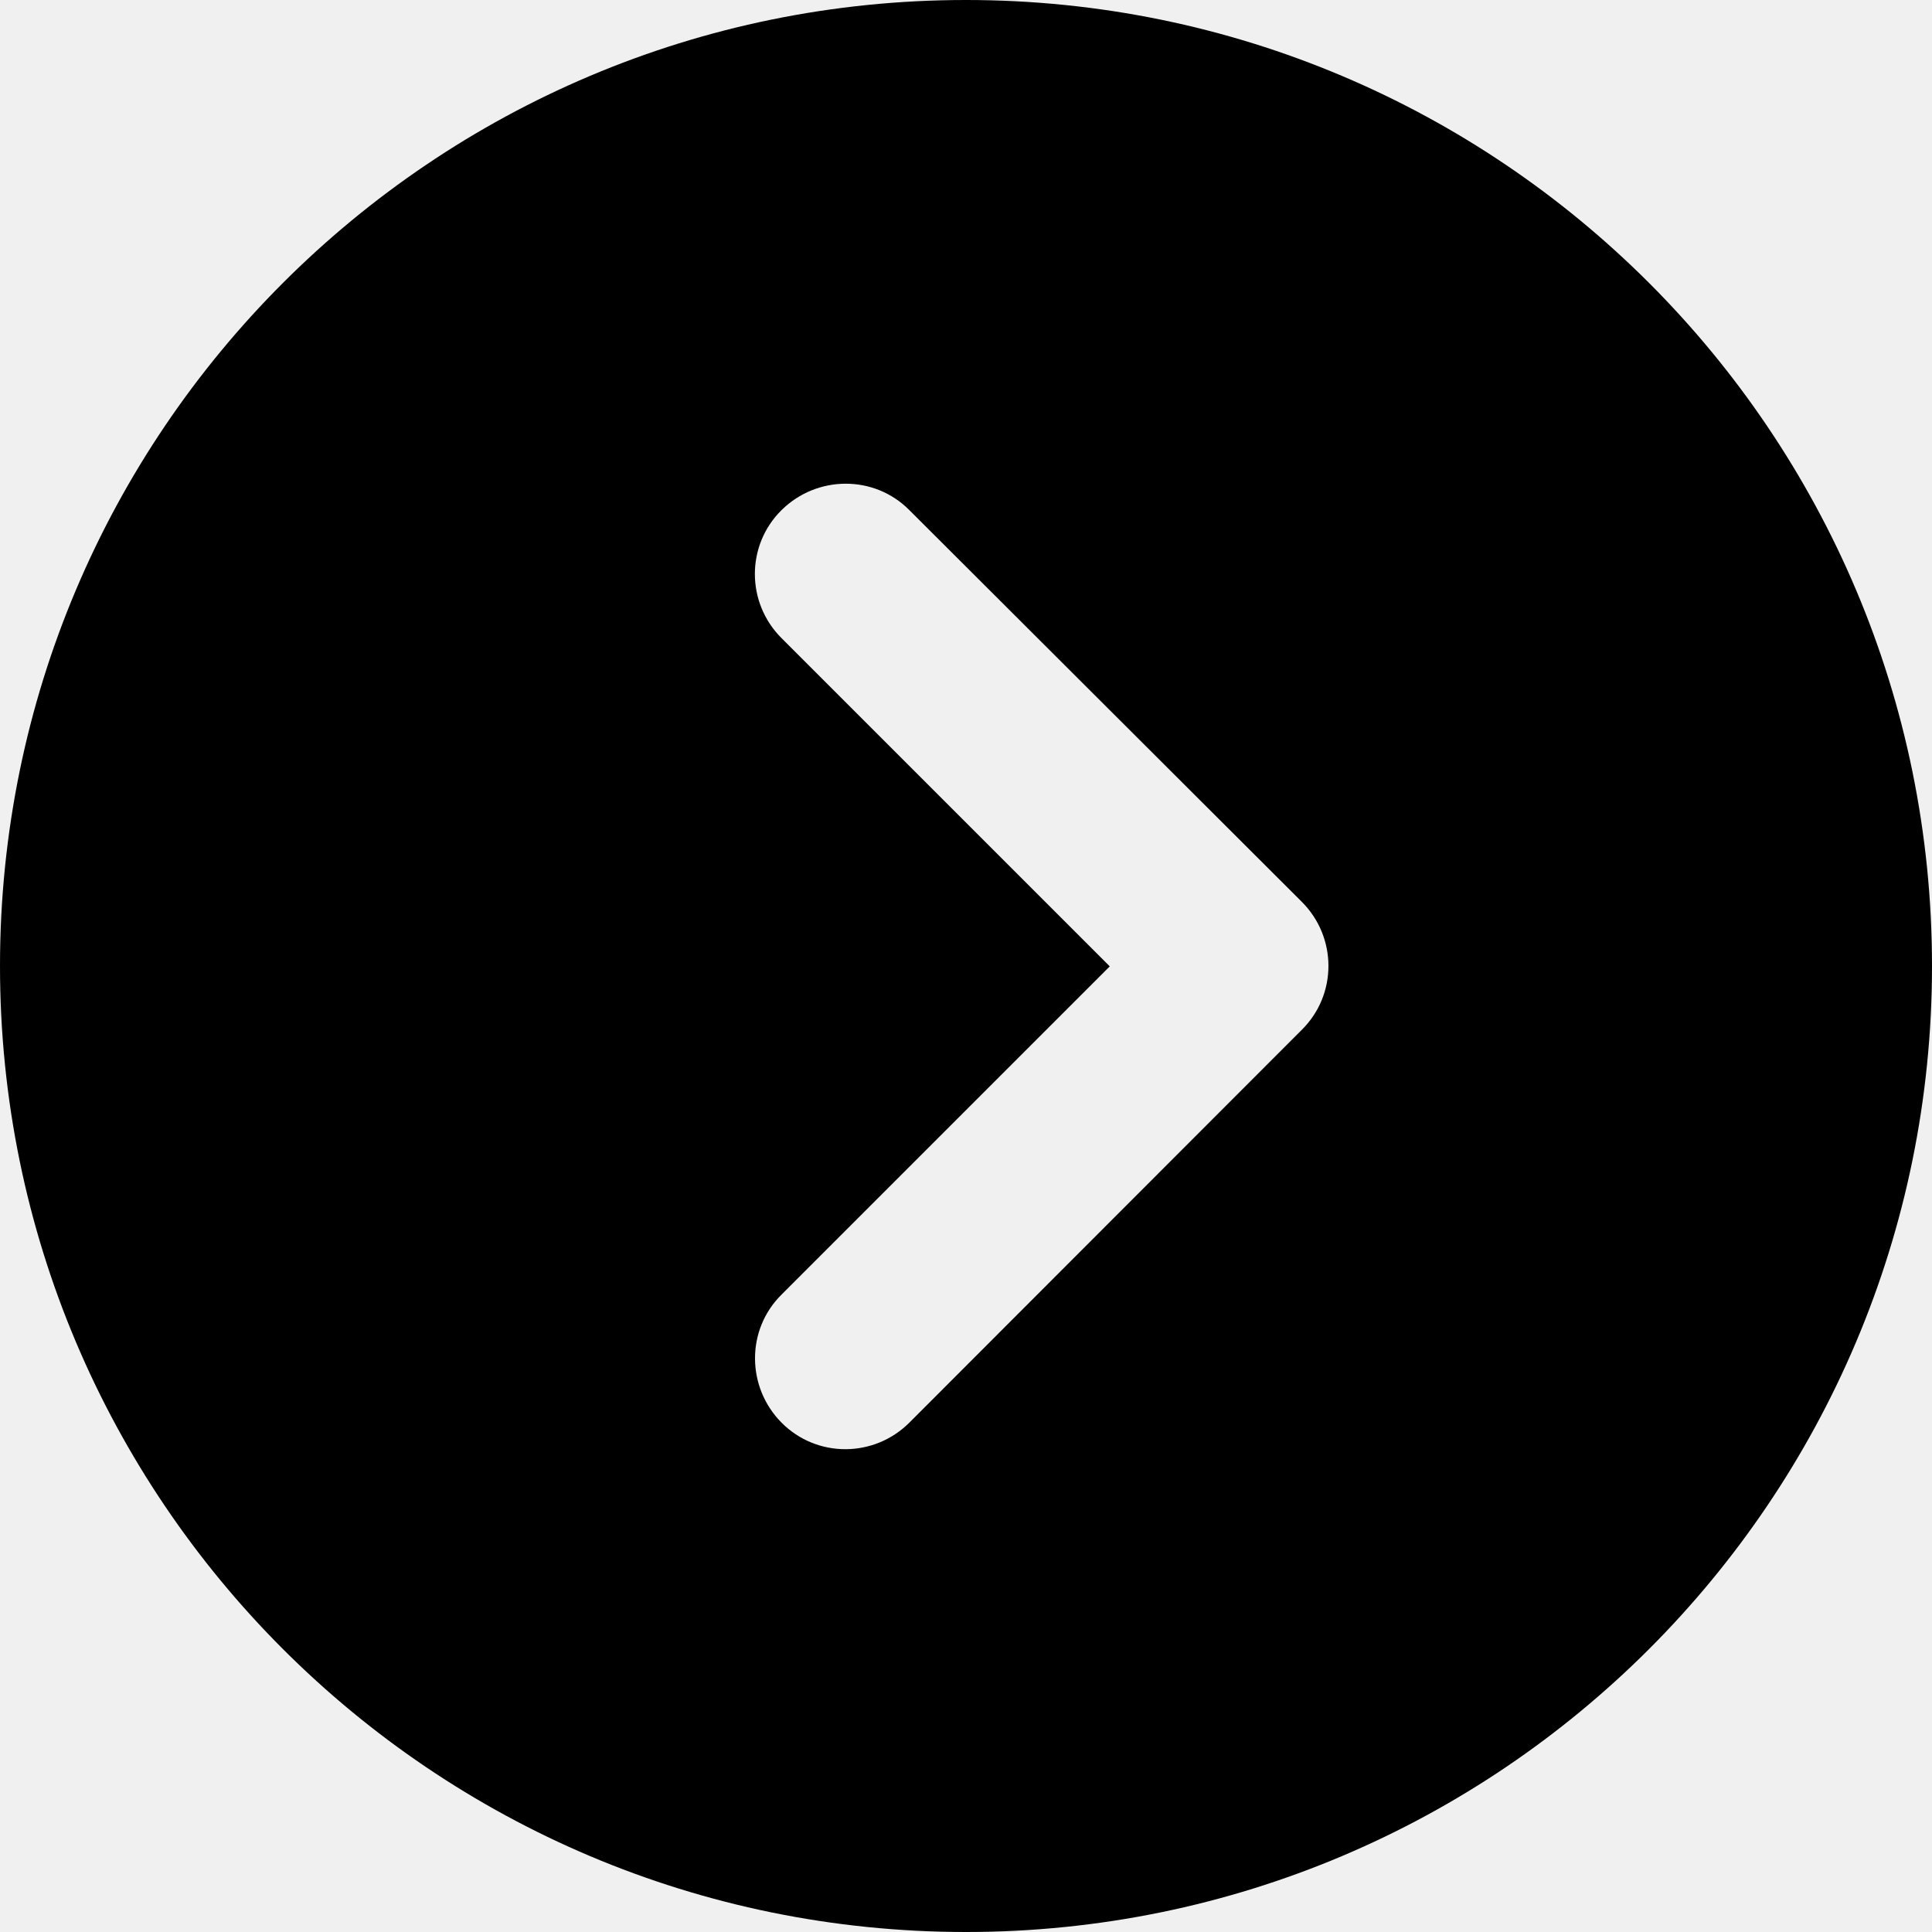
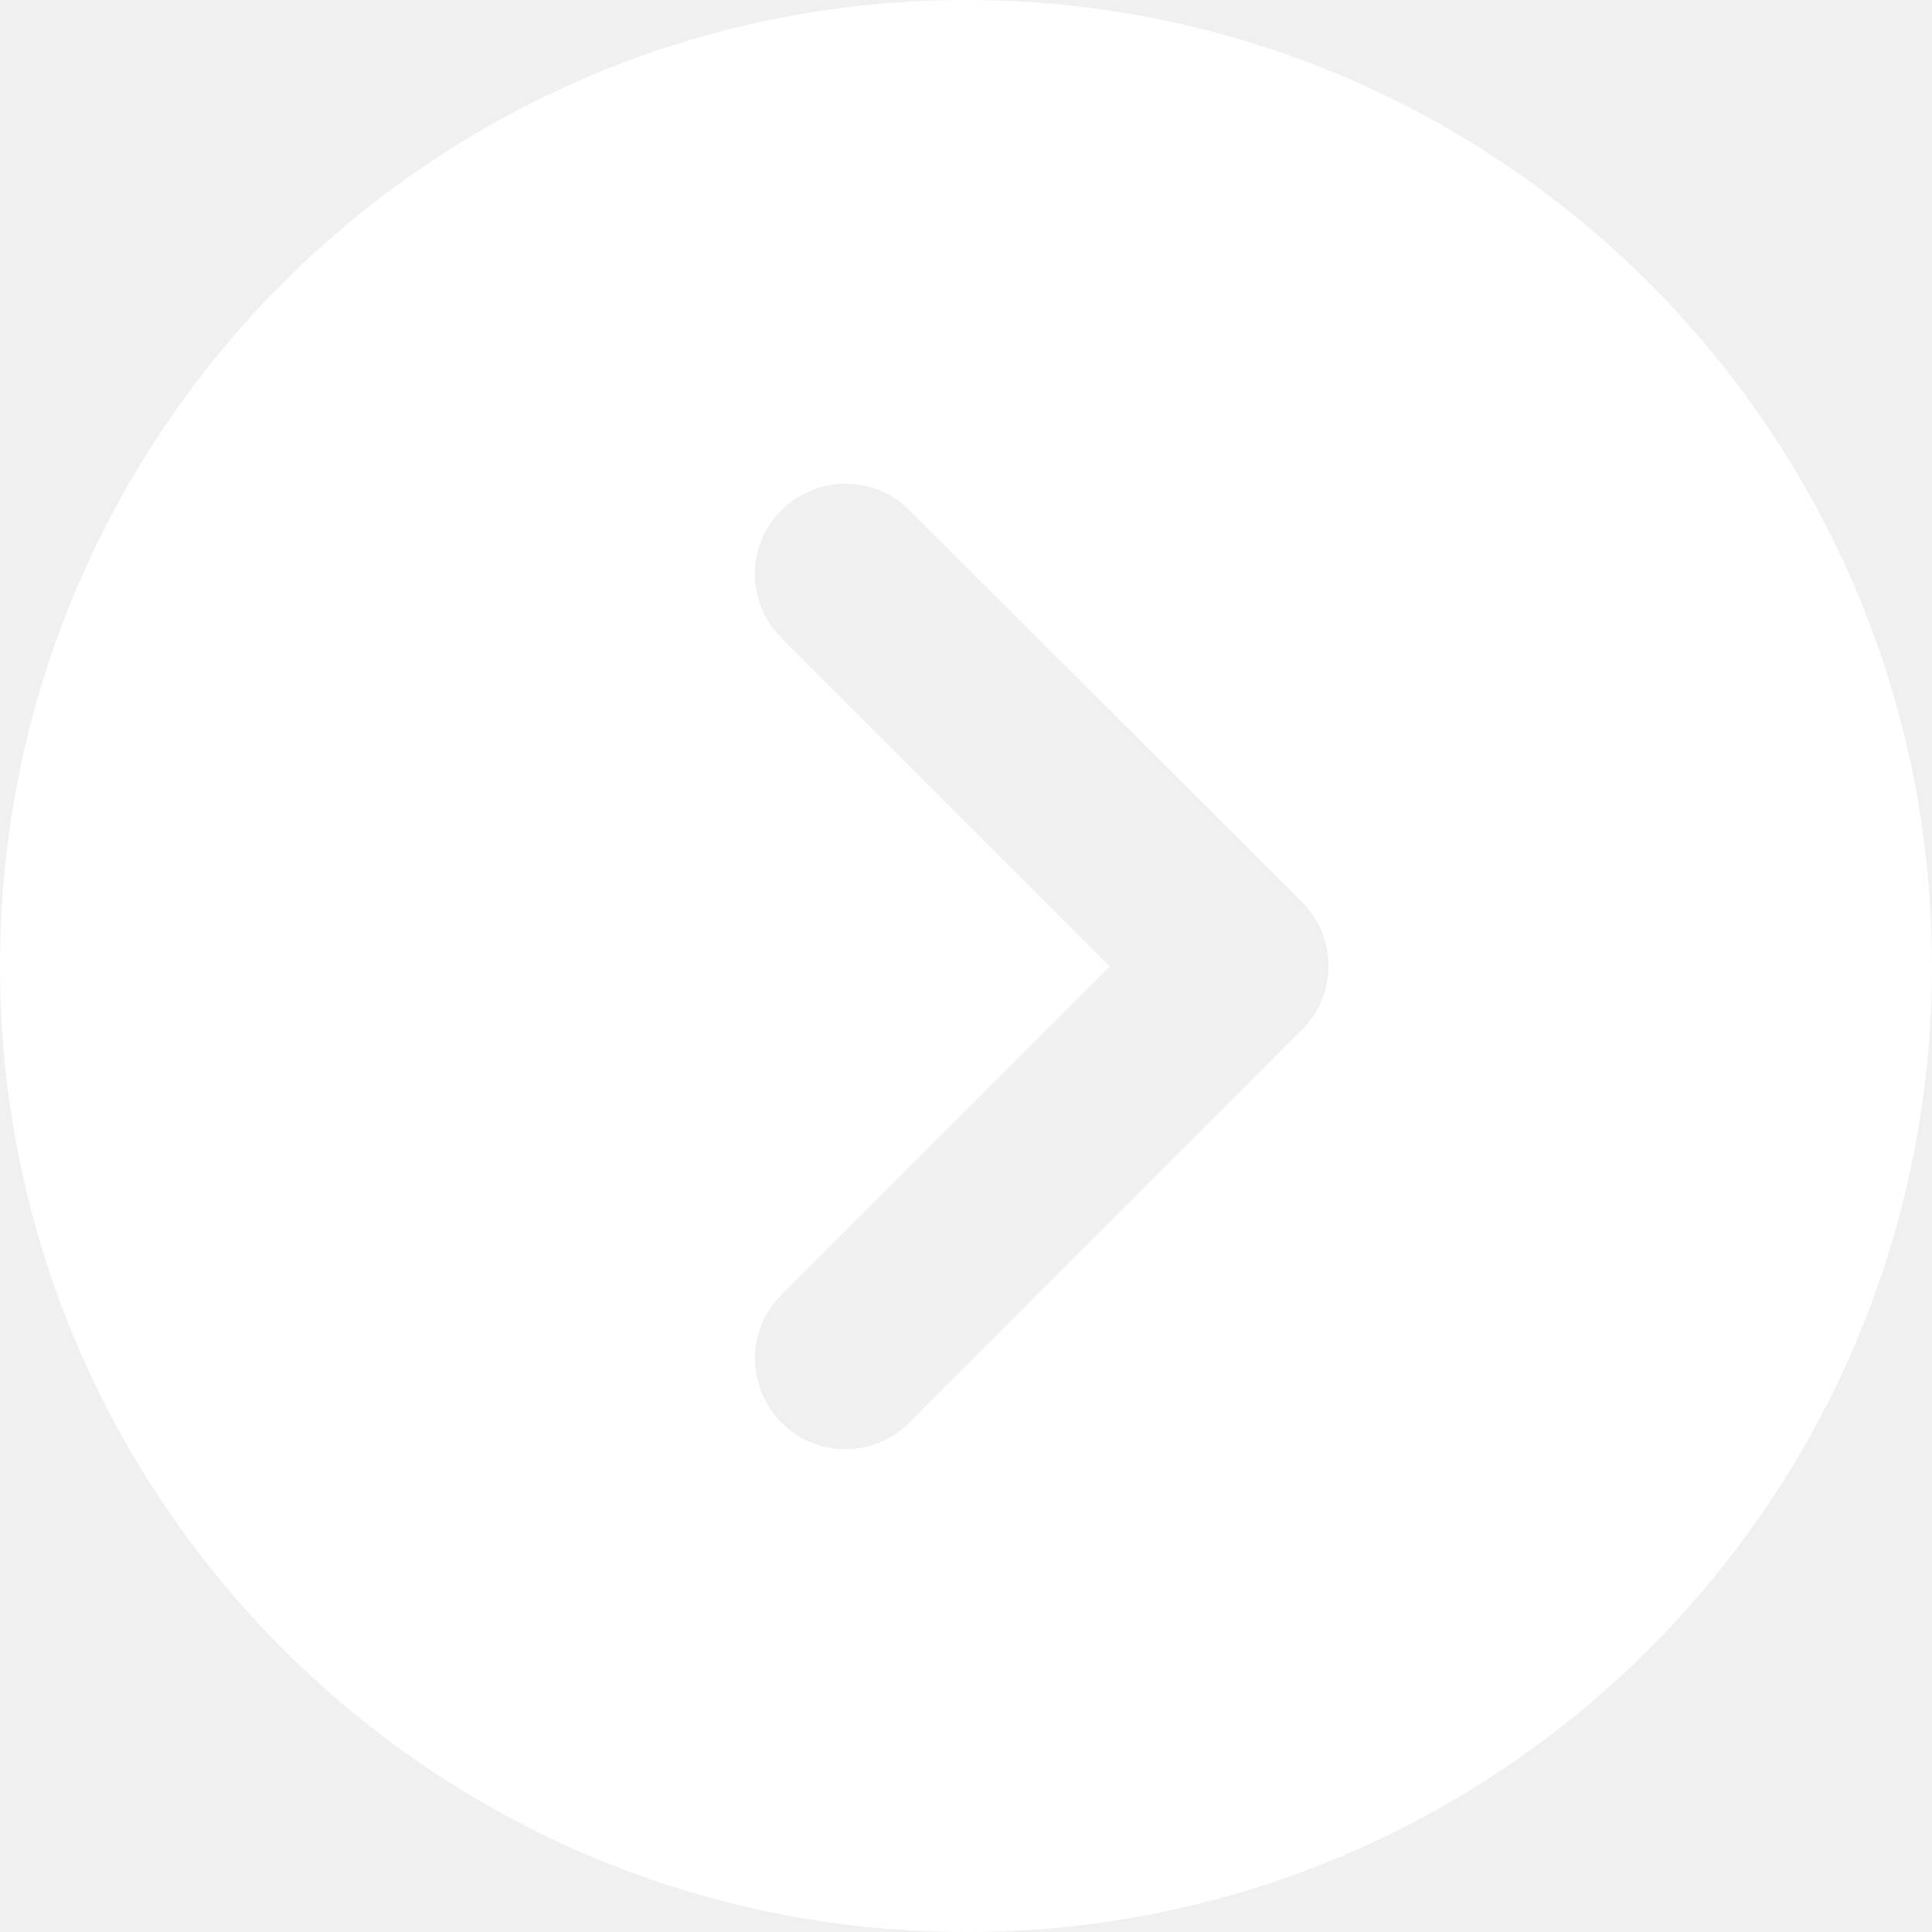
- <svg xmlns="http://www.w3.org/2000/svg" viewBox="0 0 512 512">
+ <svg xmlns="http://www.w3.org/2000/svg" viewBox="0 0 512 512" fill="white">
  <path d="M0 256a256 256 0 1 0 512 0A256 256 0 1 0 0 256zM241 377c-9.4 9.4-24.6 9.4-33.9 0s-9.4-24.6 0-33.9l87-87-87-87c-9.4-9.4-9.4-24.6 0-33.9s24.6-9.4 33.9 0L345 239c9.4 9.4 9.4 24.6 0 33.9L241 377z" />
</svg>
